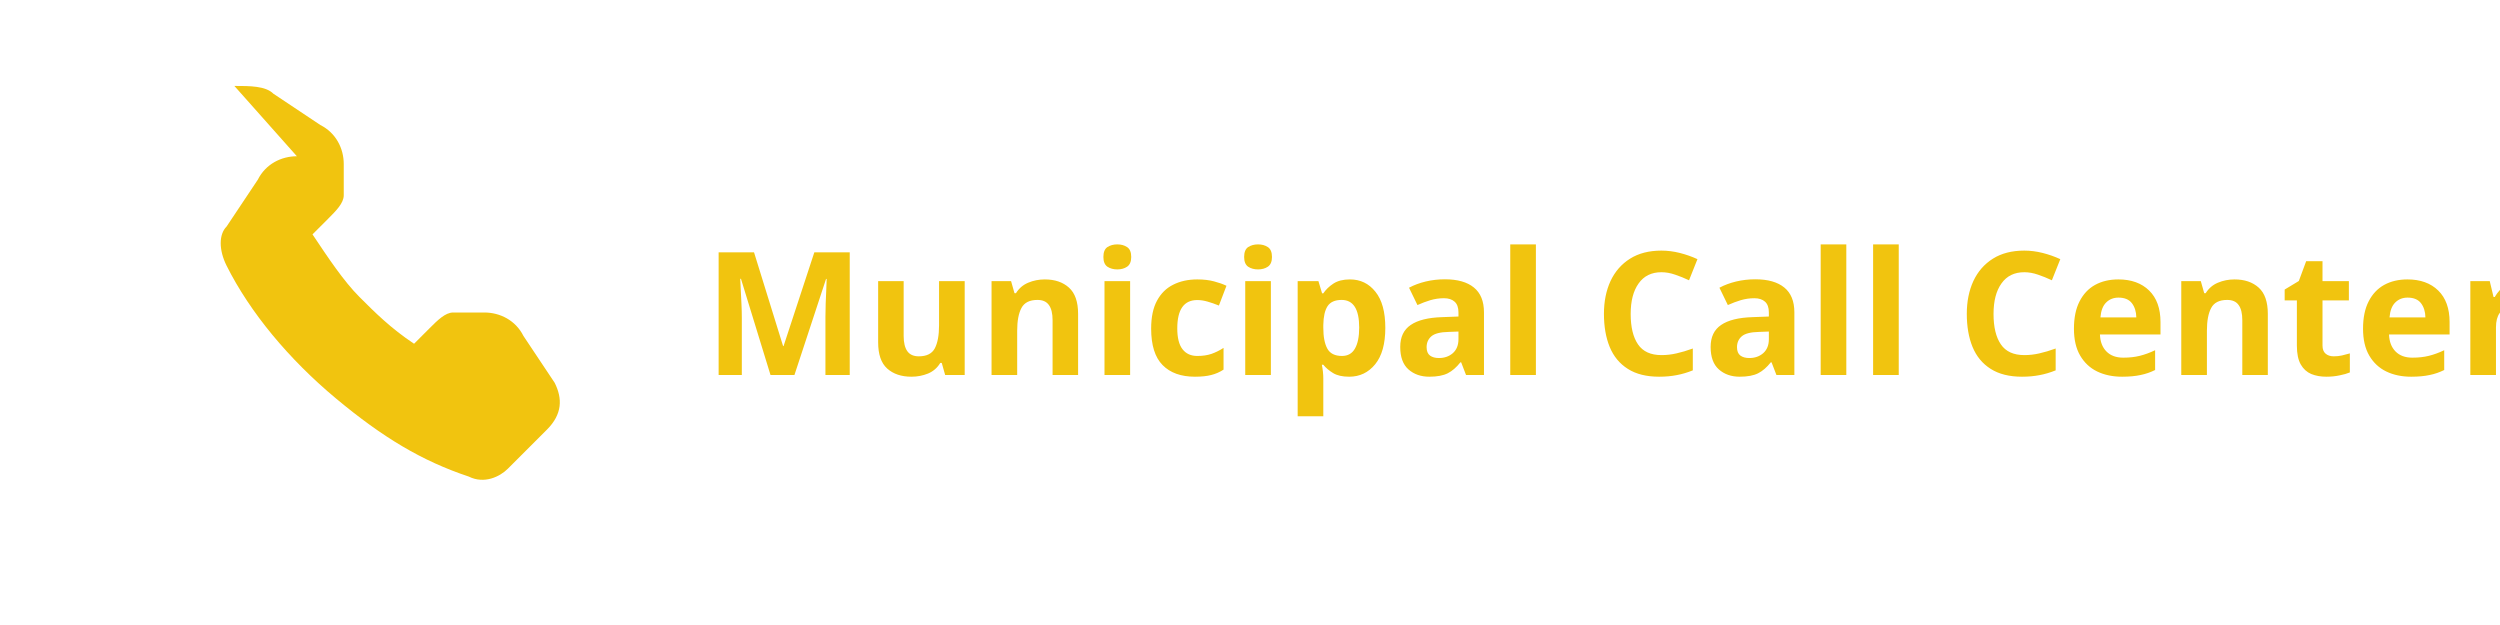
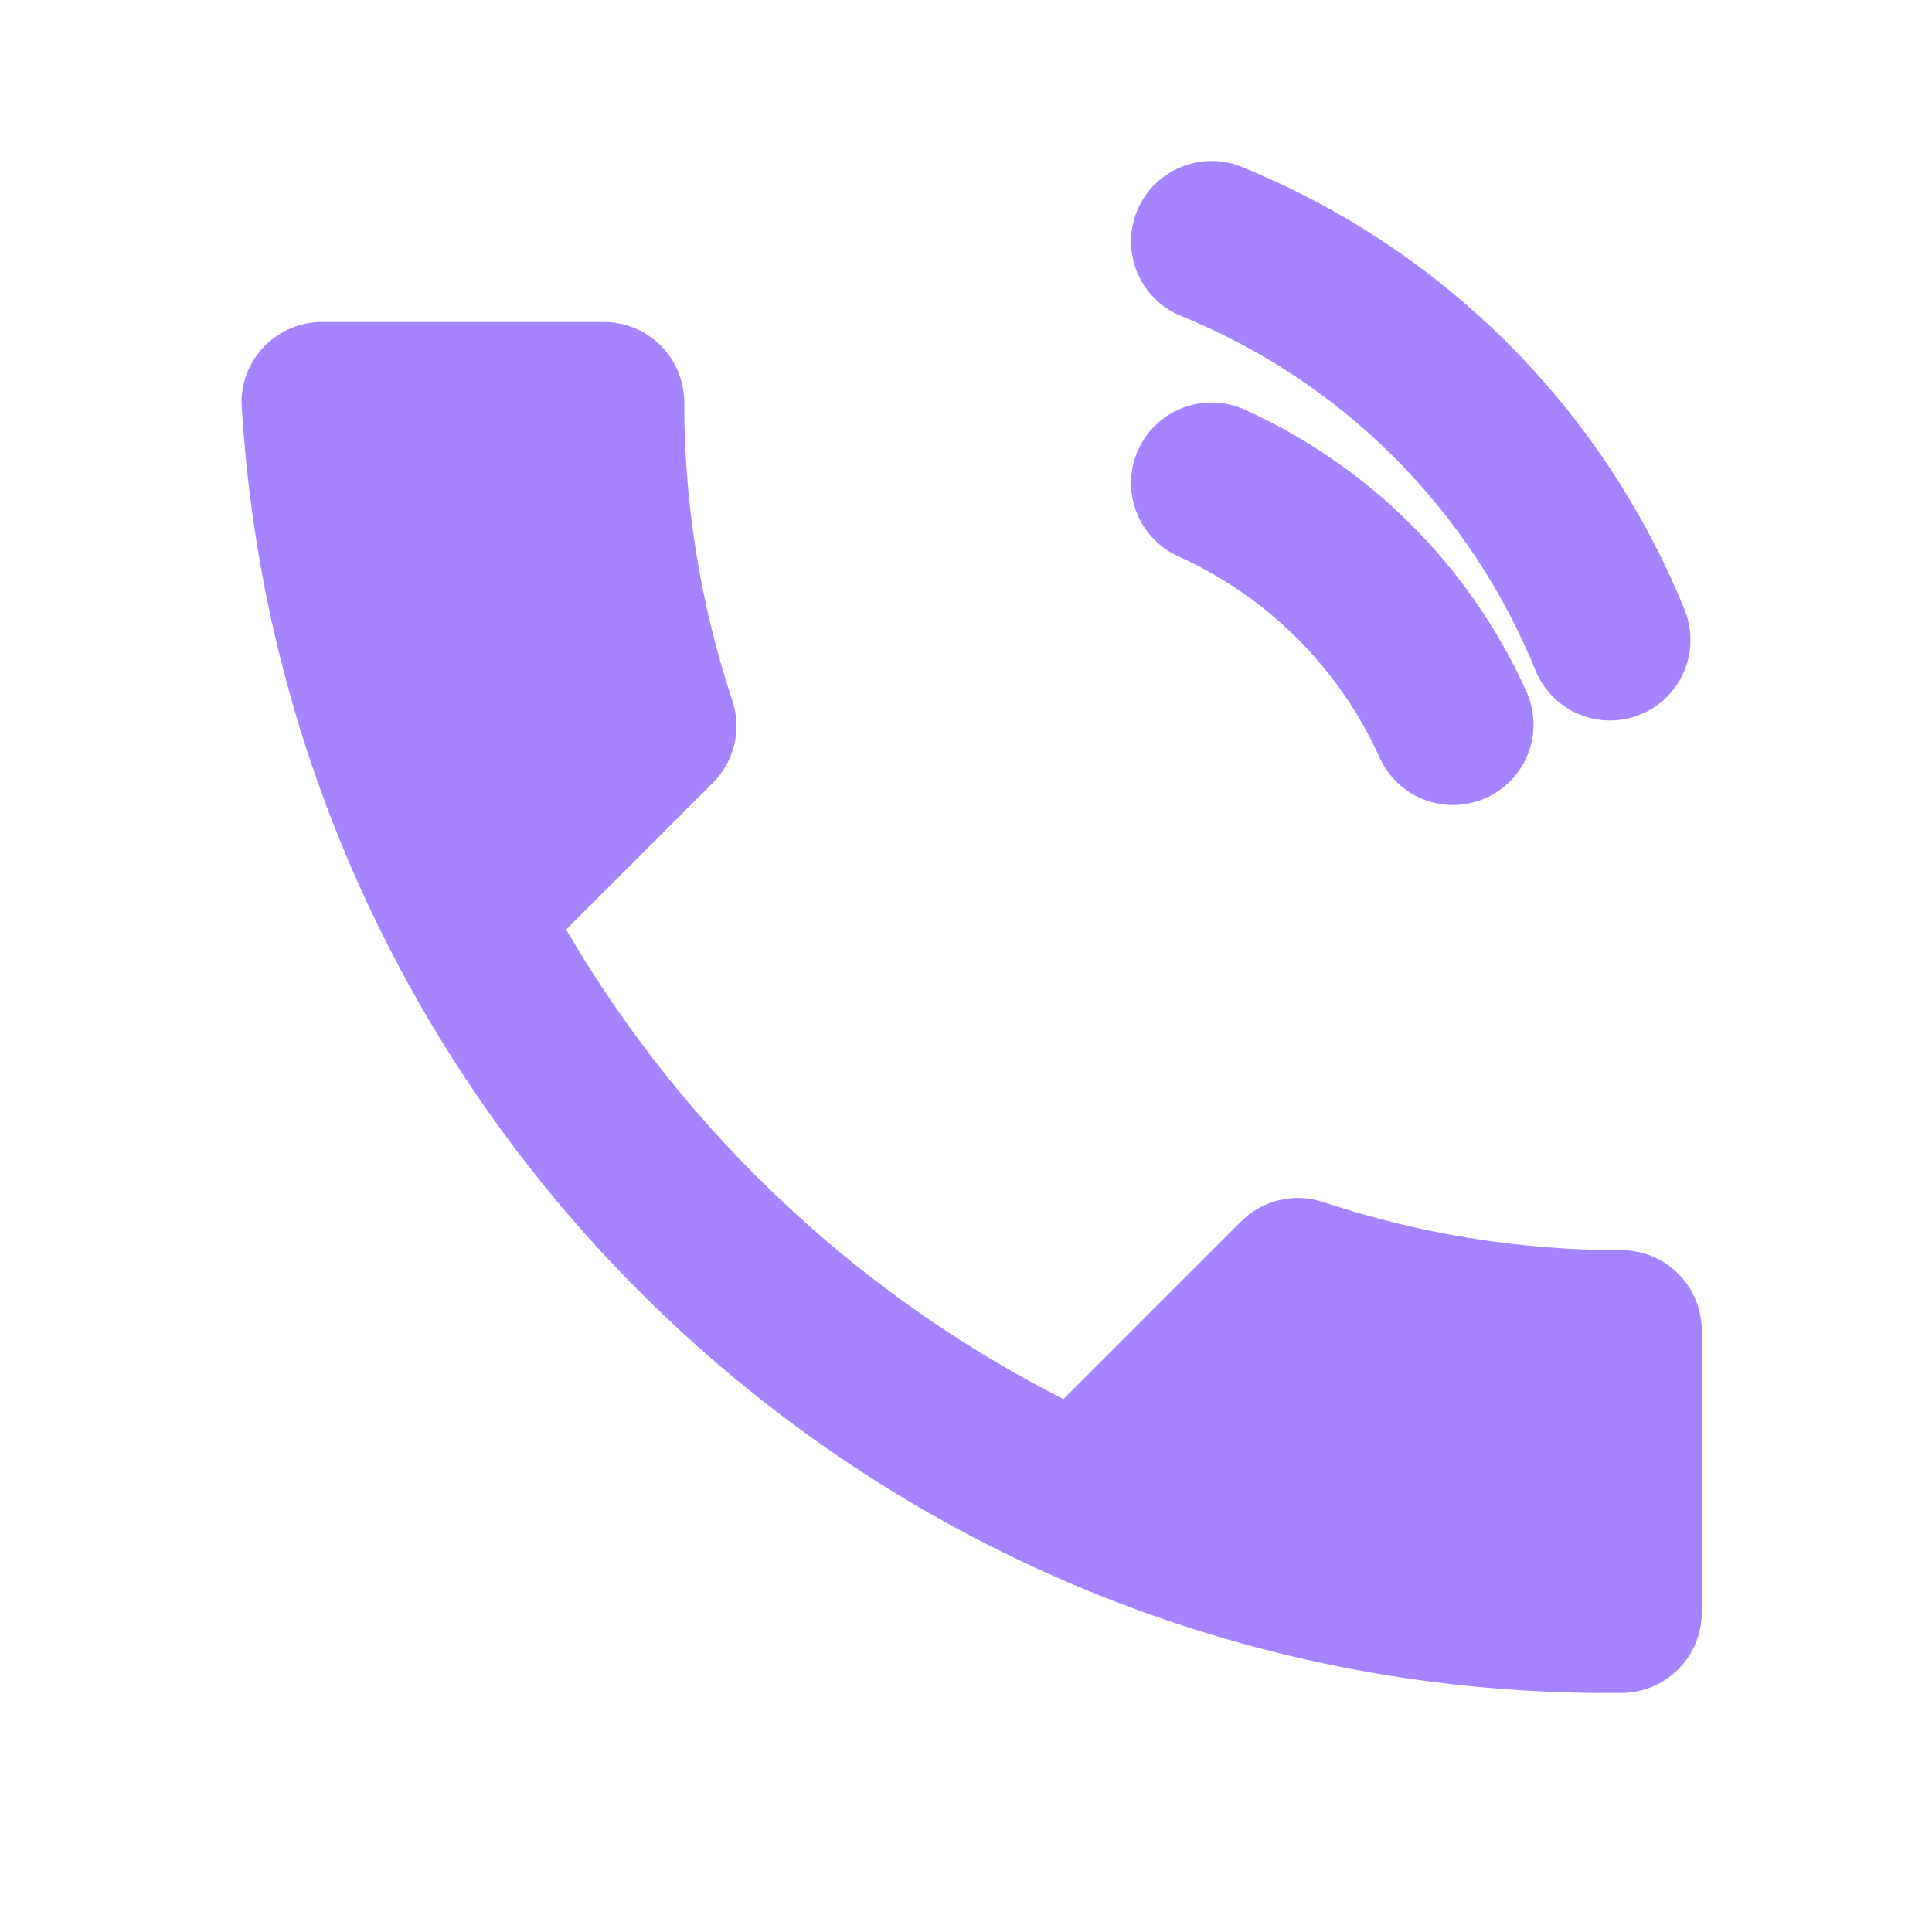
- <svg xmlns="http://www.w3.org/2000/svg" width="320" height="80" viewBox="0 0 320 80" fill="none">
-   <style>
-     .text {
-       font-family: "Segoe UI", sans-serif;
-       font-size: 22px;
-       font-weight: 600;
-       fill: #F1C40F;
-     }
-     .icon {
-       fill: #F1C40F;
-     }
-   </style>
-   <rect width="320" height="80" fill="none" />
-   <path class="icon" d="M38 20c-2 0-4 1-5 3l-4 6c-1 1-1 3 0 5 3 6 8 12 14 17 6 5 11 8 17 10 2 1 4 0 5-1l5-5c2-2 2-4 1-6l-4-6c-1-2-3-3-5-3h-4c-1 0-2 1-3 2l-2 2c-3-2-5-4-7-6s-4-5-6-8l2-2c1-1 2-2 2-3v-4c0-2-1-4-3-5l-6-4c-1-1-3-1-5-1z" />
-   <text x="90" y="48" class="text">Municipal Call Center</text>
+ <svg xmlns="http://www.w3.org/2000/svg" width="50" height="50" viewBox="0 0 24 24" fill="#a684ff">
+   <path d="M6.62 10.79a15.053 15.053 0 006.59 6.59l2.2-2.2a1 1 0 011.05-.24 11.72 11.72 0 003.68.59 1 1 0 011 1v3.5a1 1 0 01-1 1A17 17 0 013 5a1 1 0 011-1h3.5a1 1 0 011 1 11.72 11.72 0 00.59 3.68 1 1 0 01-.24 1.05l-2.2 2.2z" />
+   <path d="M15.05 3a9 9 0 014.95 4.95" fill="none" stroke="#a684ff" stroke-width="2" stroke-linecap="round" />
+   <path d="M15.05 6a6 6 0 013 3" fill="none" stroke="#a684ff" stroke-width="2" stroke-linecap="round" />
</svg>
